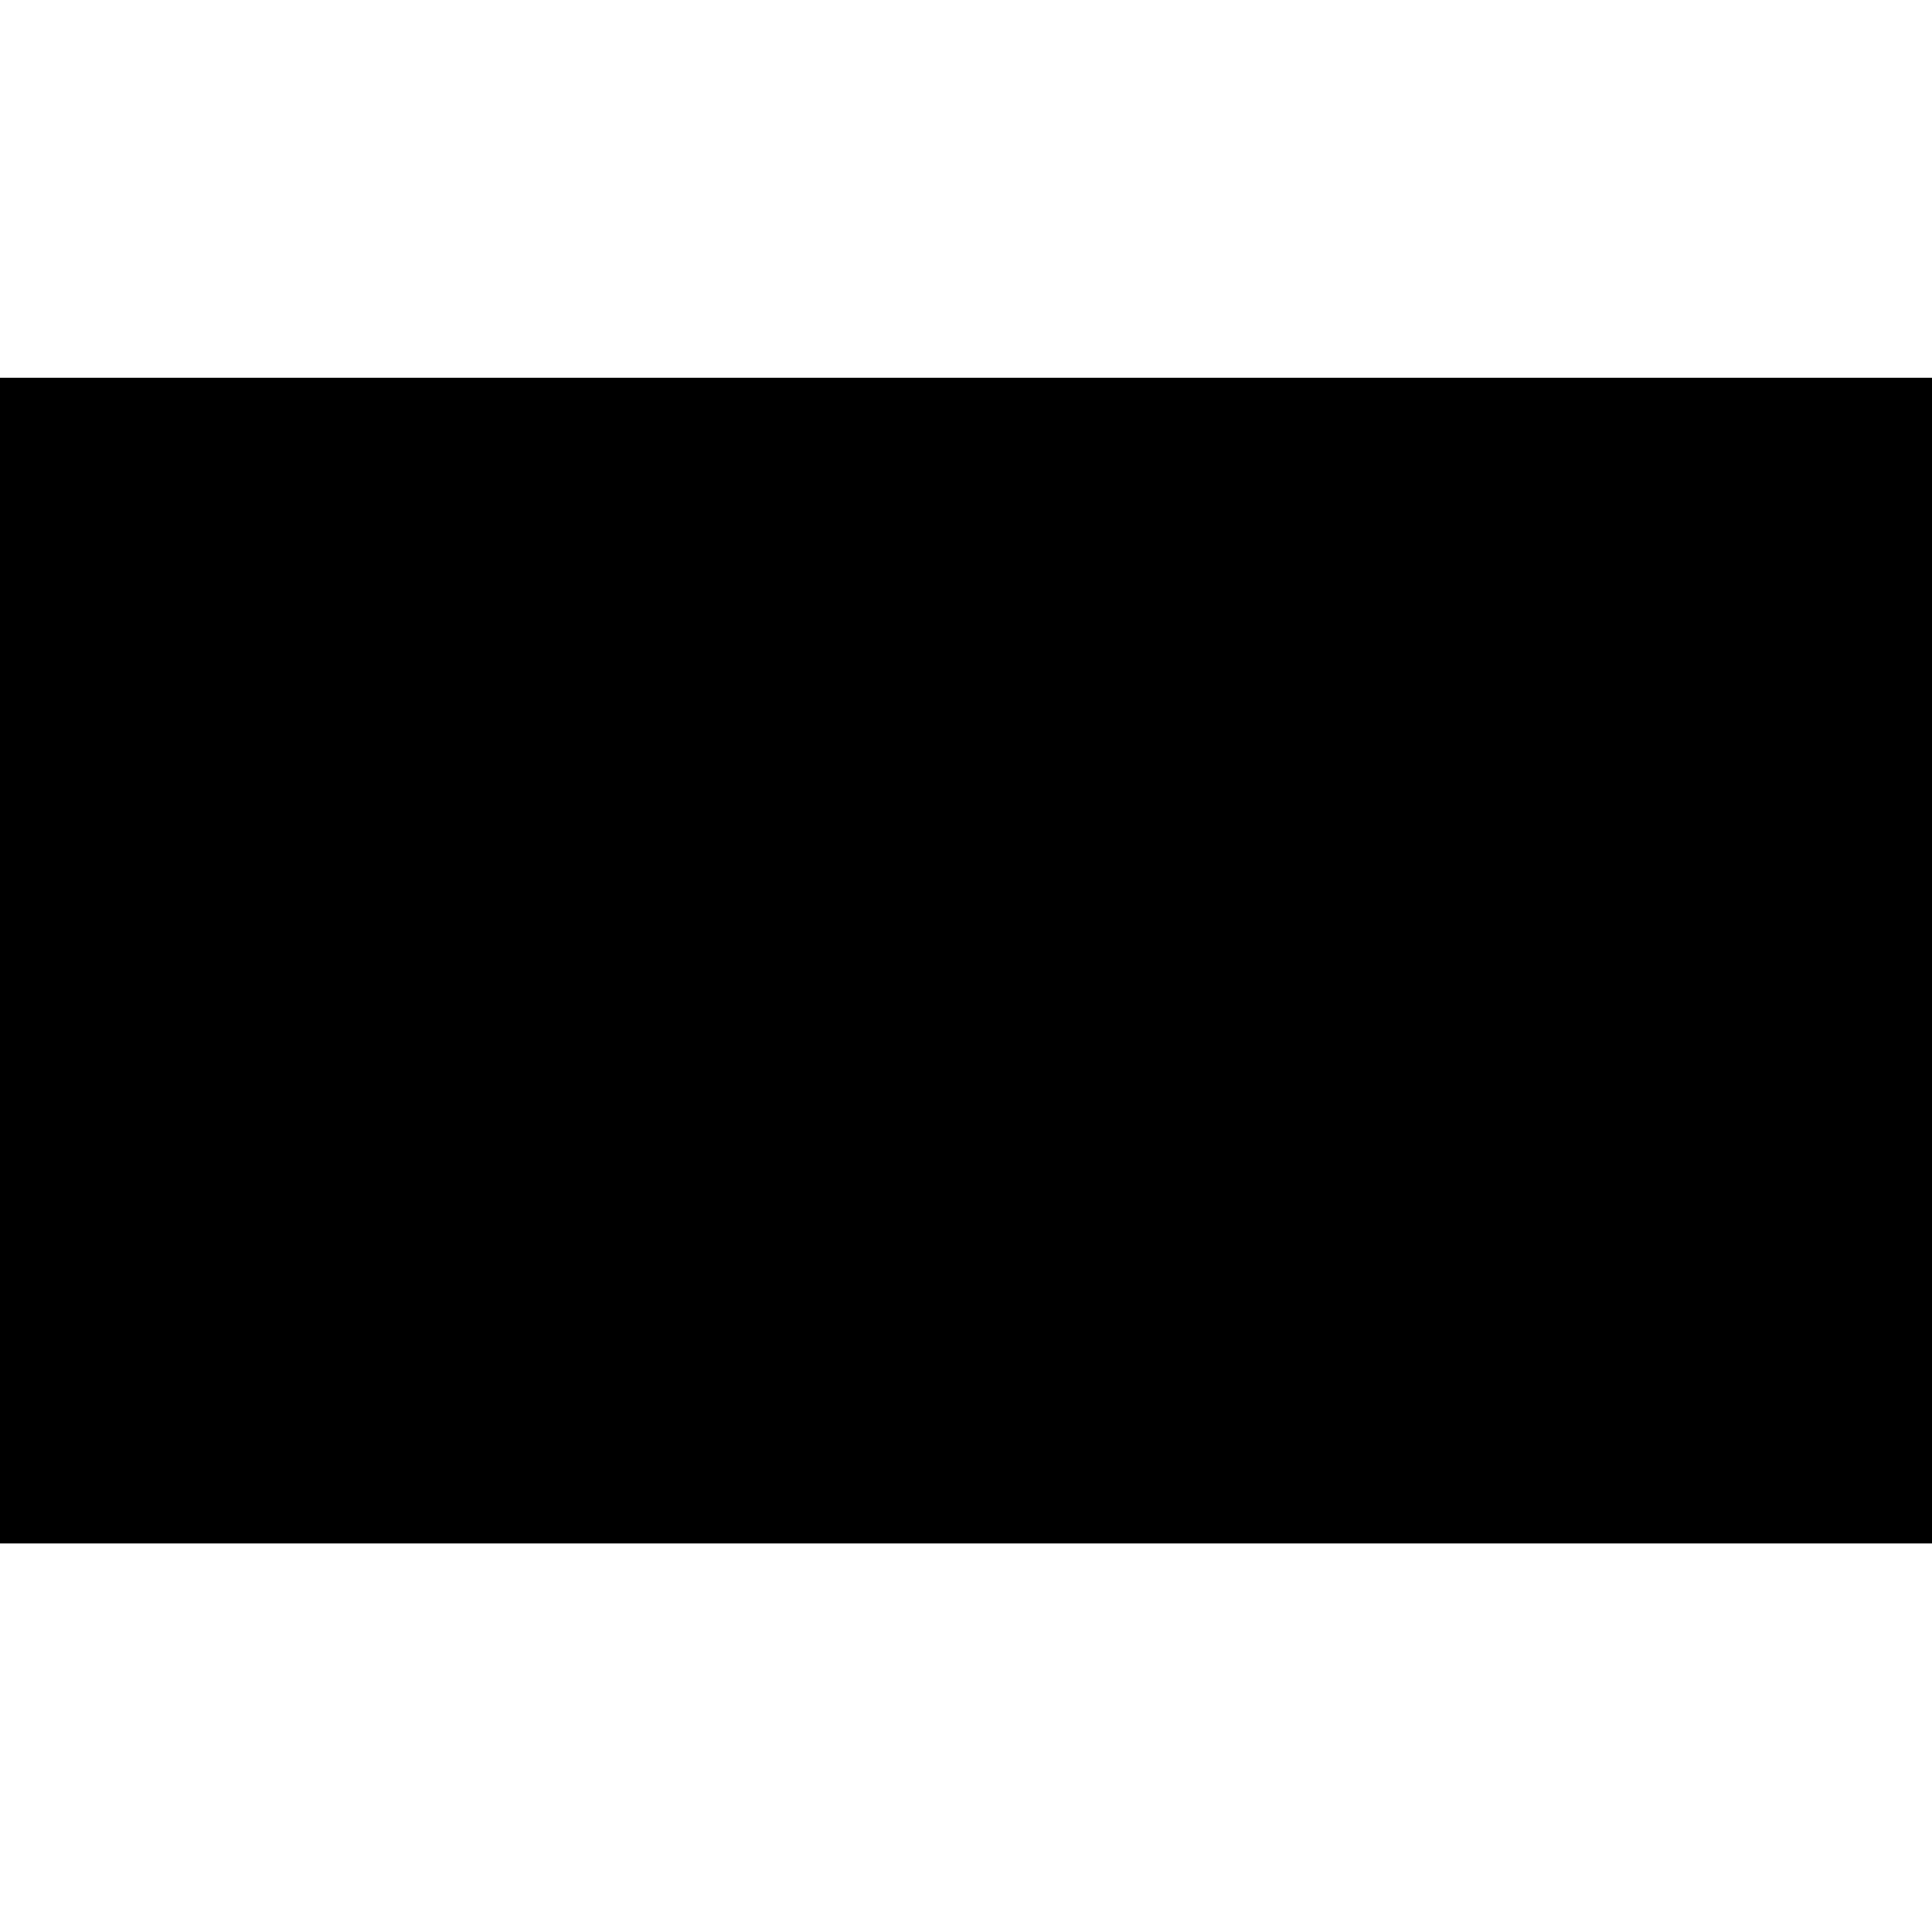
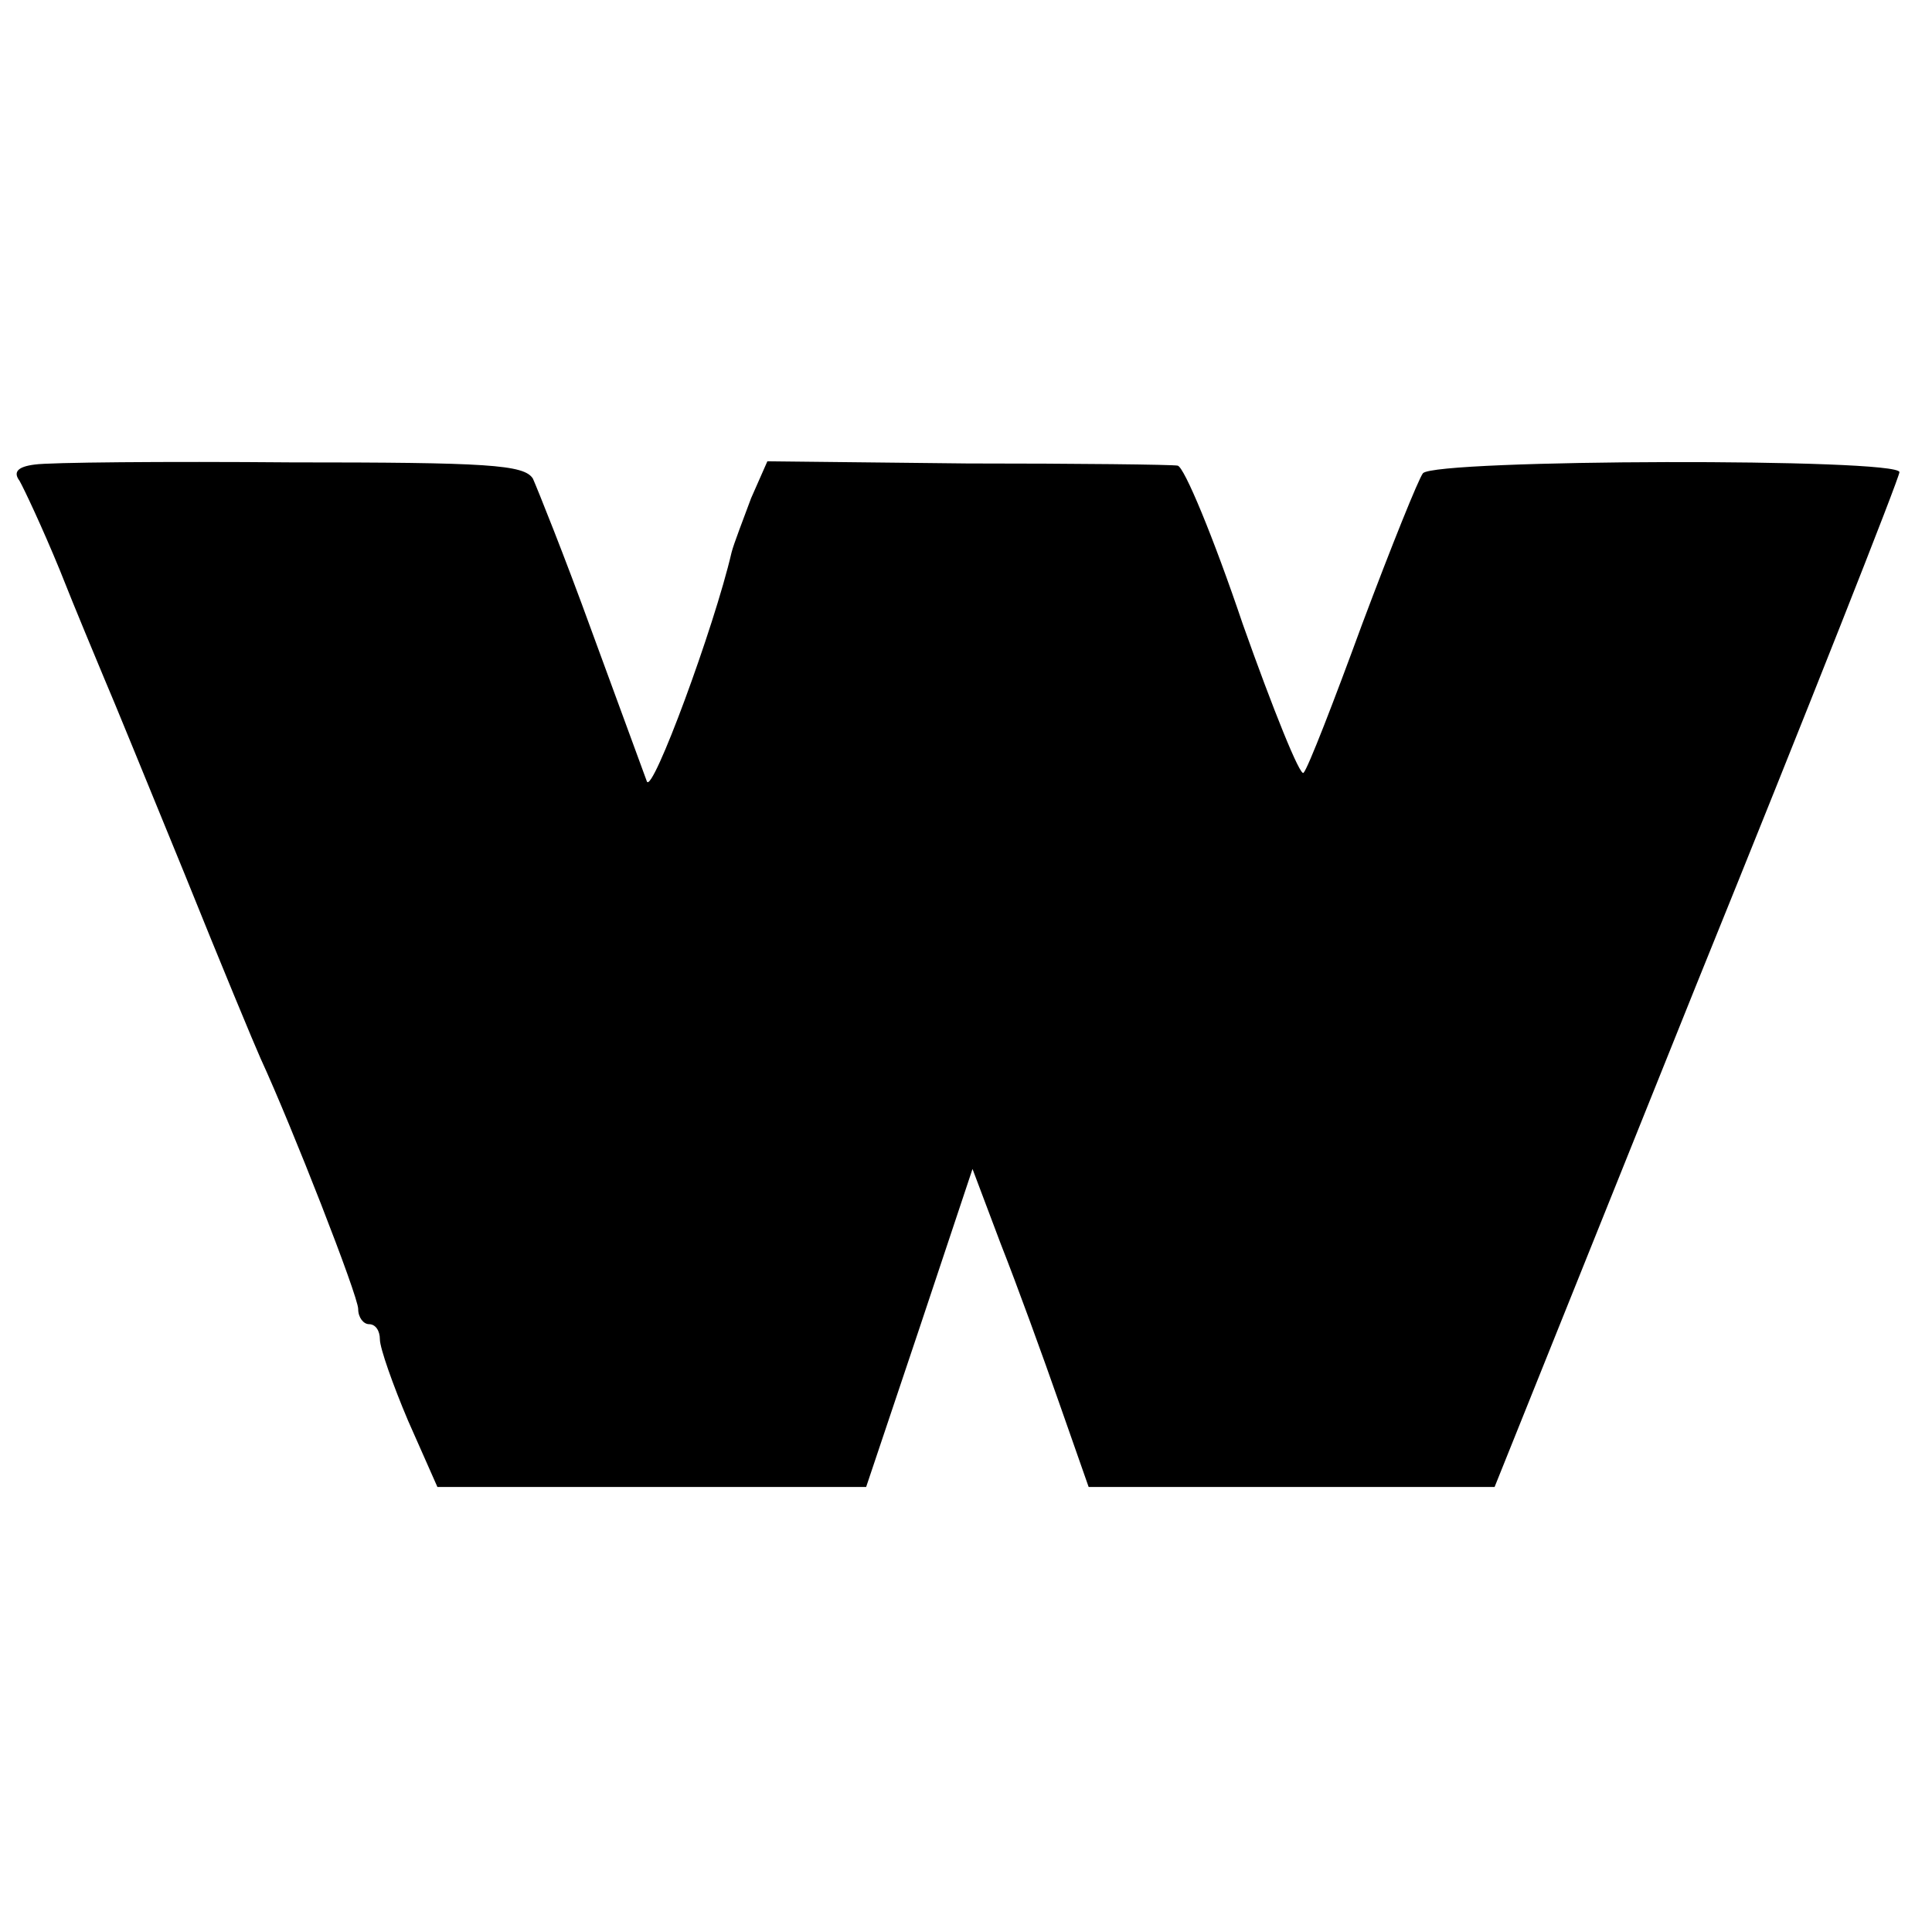
- <svg xmlns="http://www.w3.org/2000/svg" version="1.0" width="179pt" height="179pt" viewBox="0 0 179 179" preserveAspectRatio="xMidYMid meet">
-   <g transform="translate(0,179) scale(0.1,-0.1)" fill="#000000" stroke="none">
-     <path d="M0 900 l0 -540 895 0 895 0 0 540 0 540 -895 0 -895 0 0 -540z" />
+ <svg xmlns="http://www.w3.org/2000/svg" version="1.0" width="178pt" height="178pt" viewBox="0 0 178 178" preserveAspectRatio="xMidYMid meet">
+   <g transform="translate(0,178) scale(0.1,-0.1)" fill="#000000" stroke="none">
+     <path d="M32 1352 c-16 -2 -20 -7 -14 -15 4 -7 21 -43 37 -82 15 -38 34 -83 41 -100 7 -16 40 -97 74 -180 33 -82 65 -159 70 -170 29 -63 90 -219 90 -231 0 -8 5 -14 10 -14 6 0 10 -6 10 -14 0 -8 12 -42 26 -75 l27 -61 197 0 198 0 49 146 49 147 26 -69 c15 -38 39 -104 54 -147 l27 -77 187 0 187 0 186 463 c103 254 187 467 187 472 0 13 -427 12 -439 -1 -4 -5 -29 -67 -56 -139 -26 -71 -50 -133 -54 -137 -3 -4 -28 58 -56 137 -27 80 -54 145 -60 146 -5 1 -93 2 -194 2 l-184 2 -15 -34 c-7 -19 -16 -42 -18 -50 -16 -69 -73 -223 -78 -211 -3 8 -26 71 -51 139 -25 69 -50 131 -54 140 -8 13 -42 15 -223 15 -117 1 -223 0 -236 -2z" />
  </g>
</svg>
